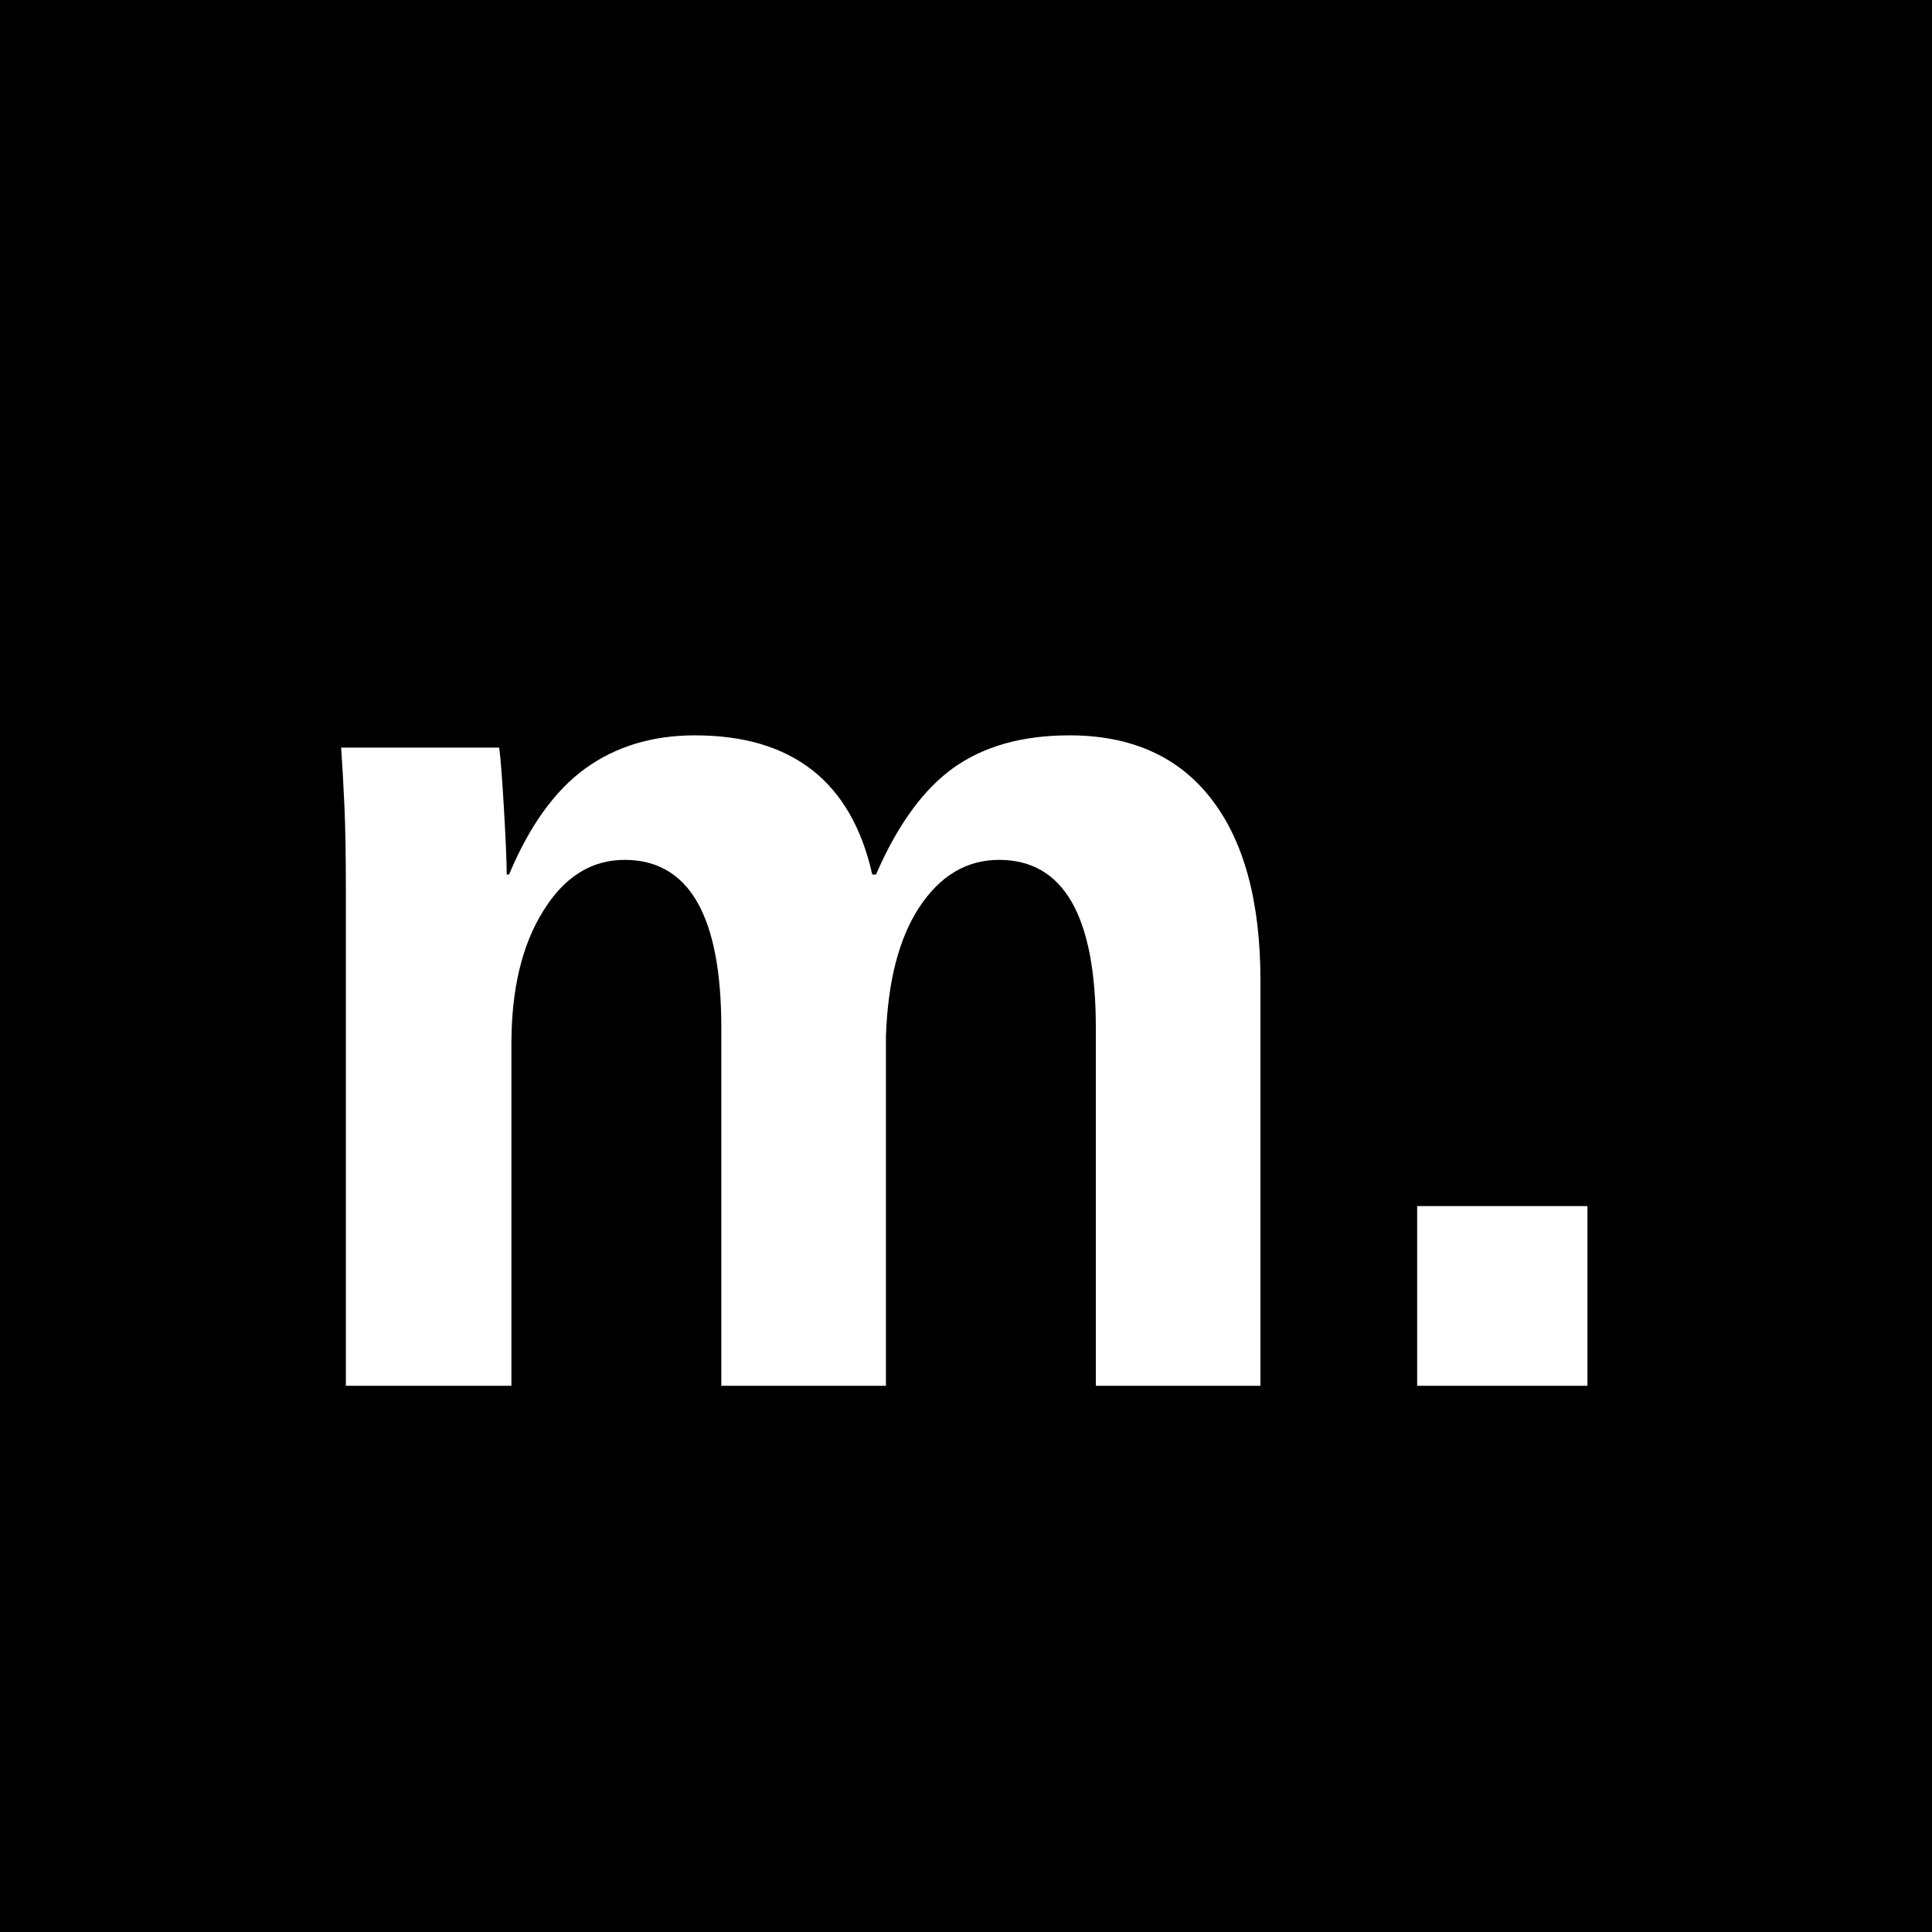
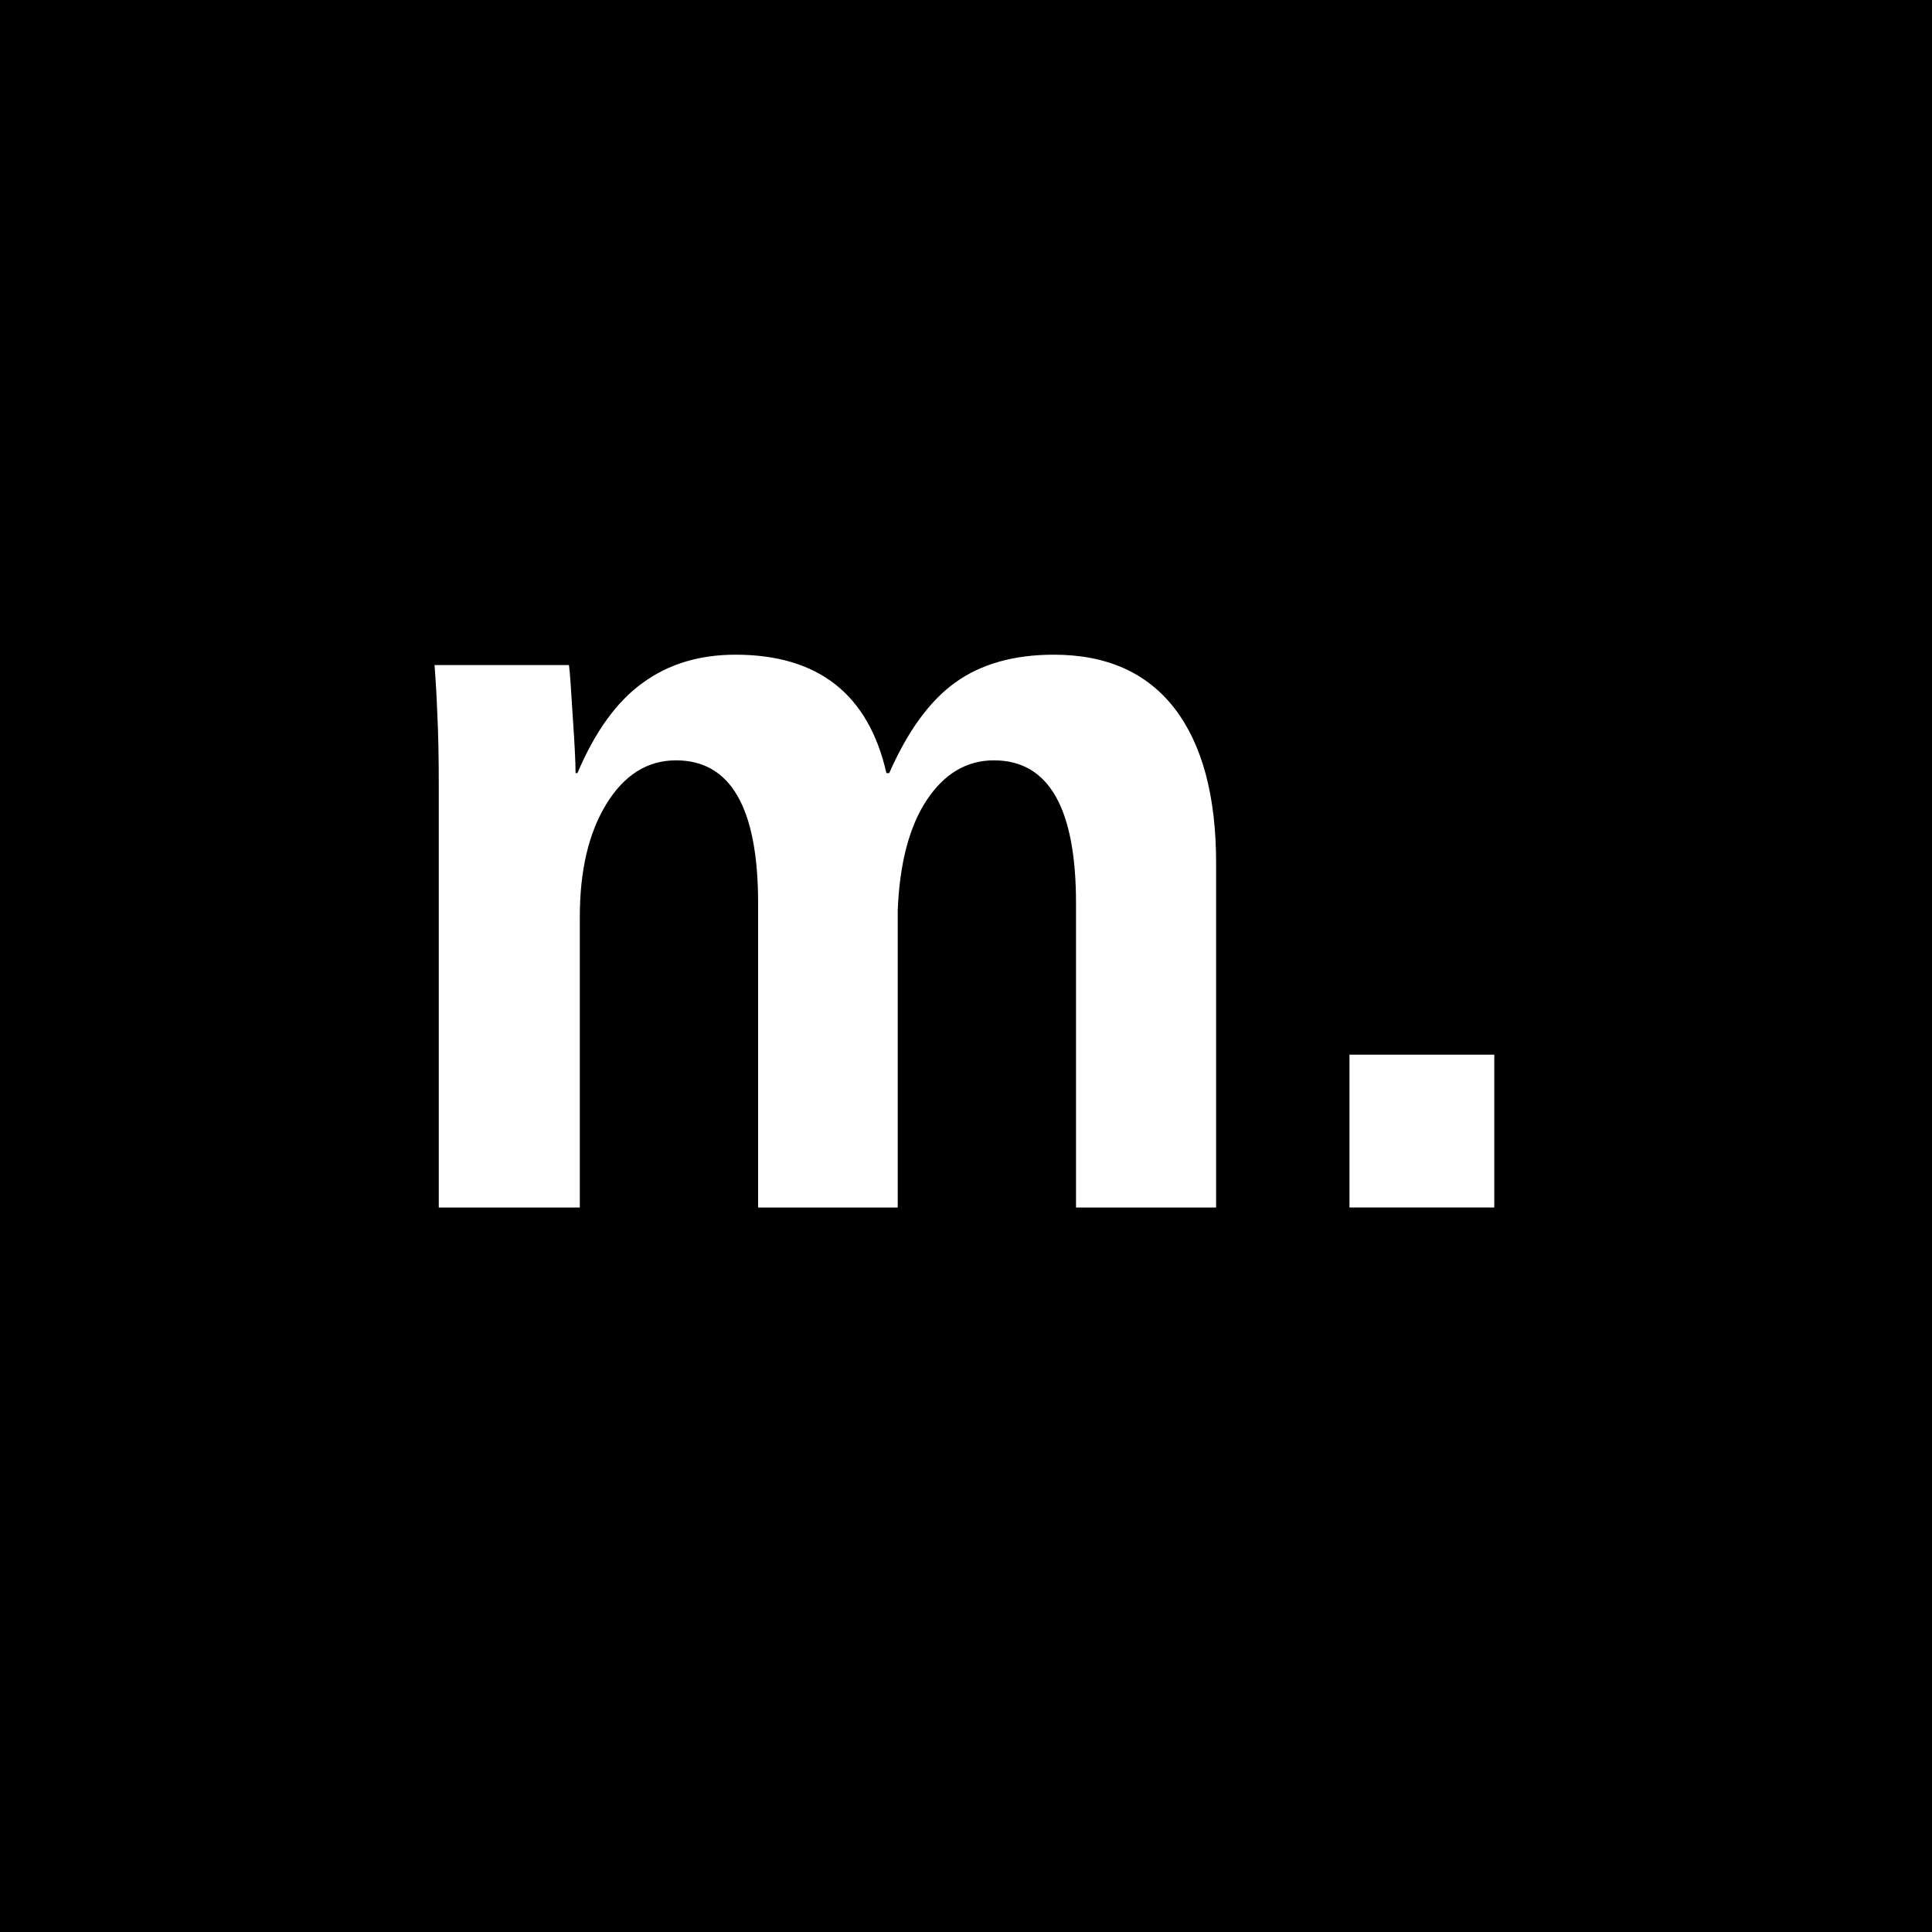
<svg xmlns="http://www.w3.org/2000/svg" viewBox="0 0 64 64">
  <rect width="64" height="64" fill="#000" />
-   <text x="50%" y="54%" dominant-baseline="middle" text-anchor="middle" font-family="Arial Black,Arial,sans-serif" font-size="40" font-weight="700" fill="#fff">m.</text>
+   <text x="32" y="40" text-anchor="middle" font-family="Arial, Helvetica, sans-serif" font-size="34" font-weight="700" fill="#fff" letter-spacing="-1">m<tspan fill="#fff">.</tspan>
+   </text>
</svg>
